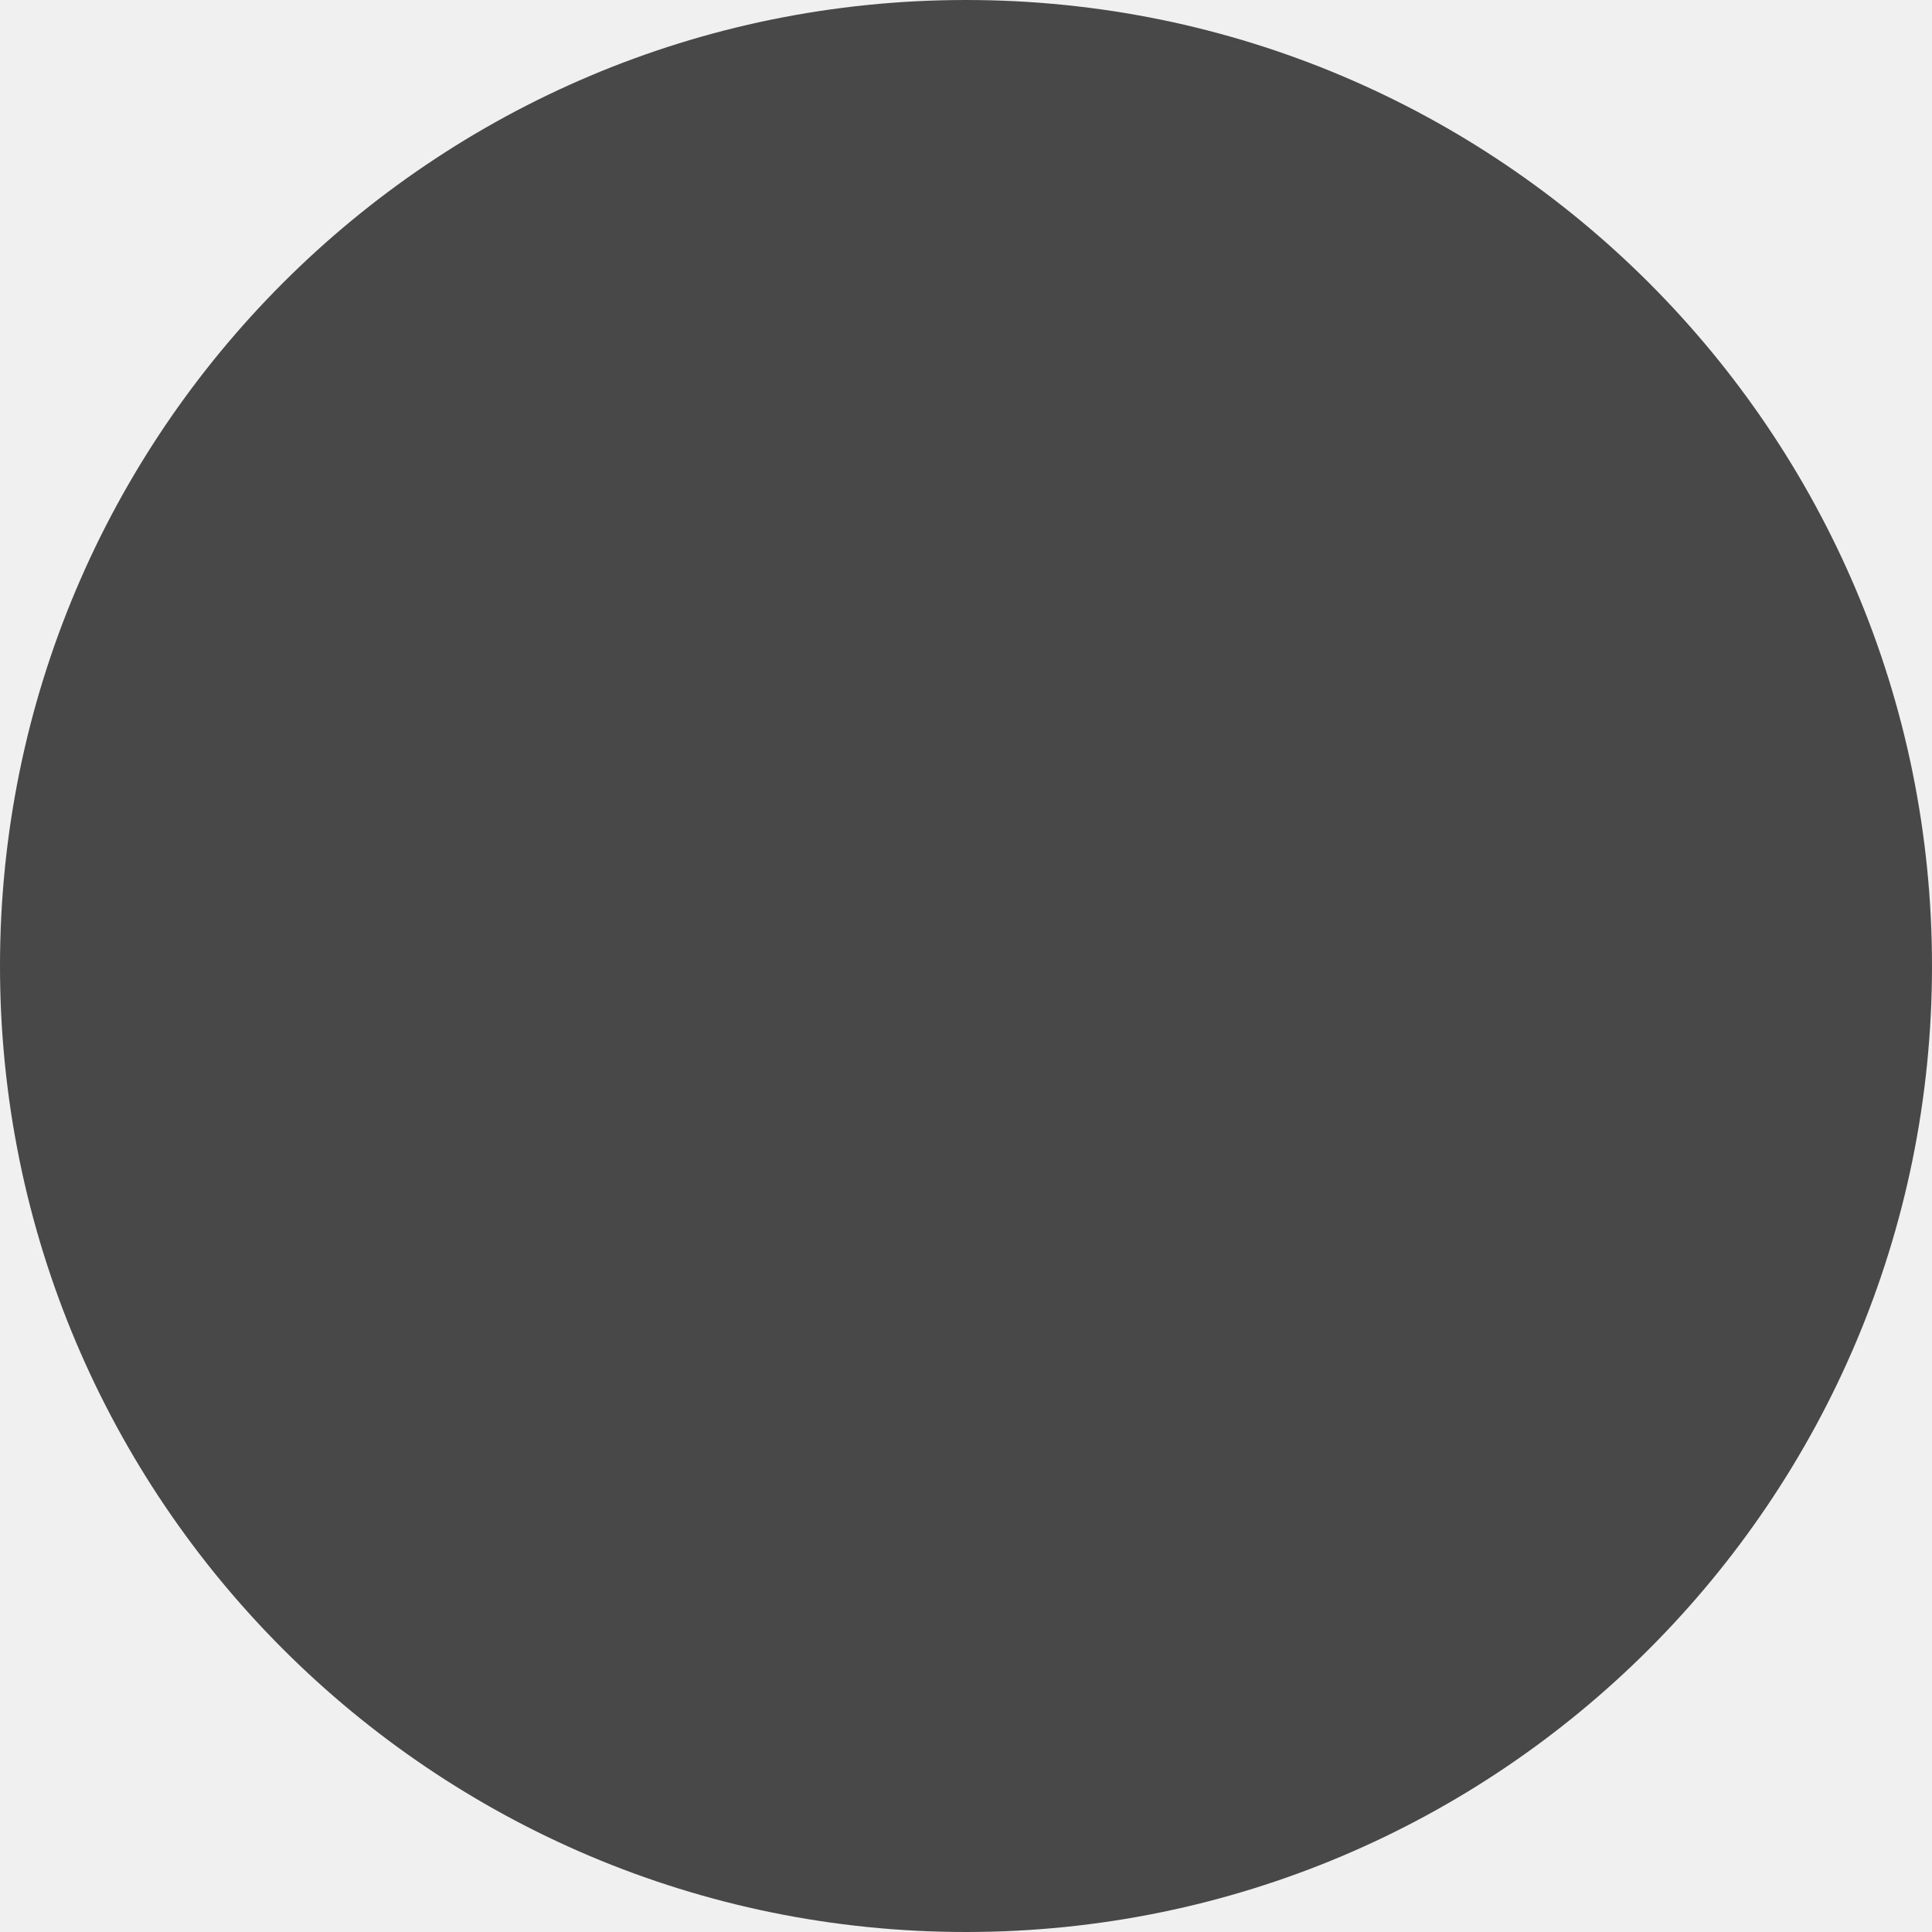
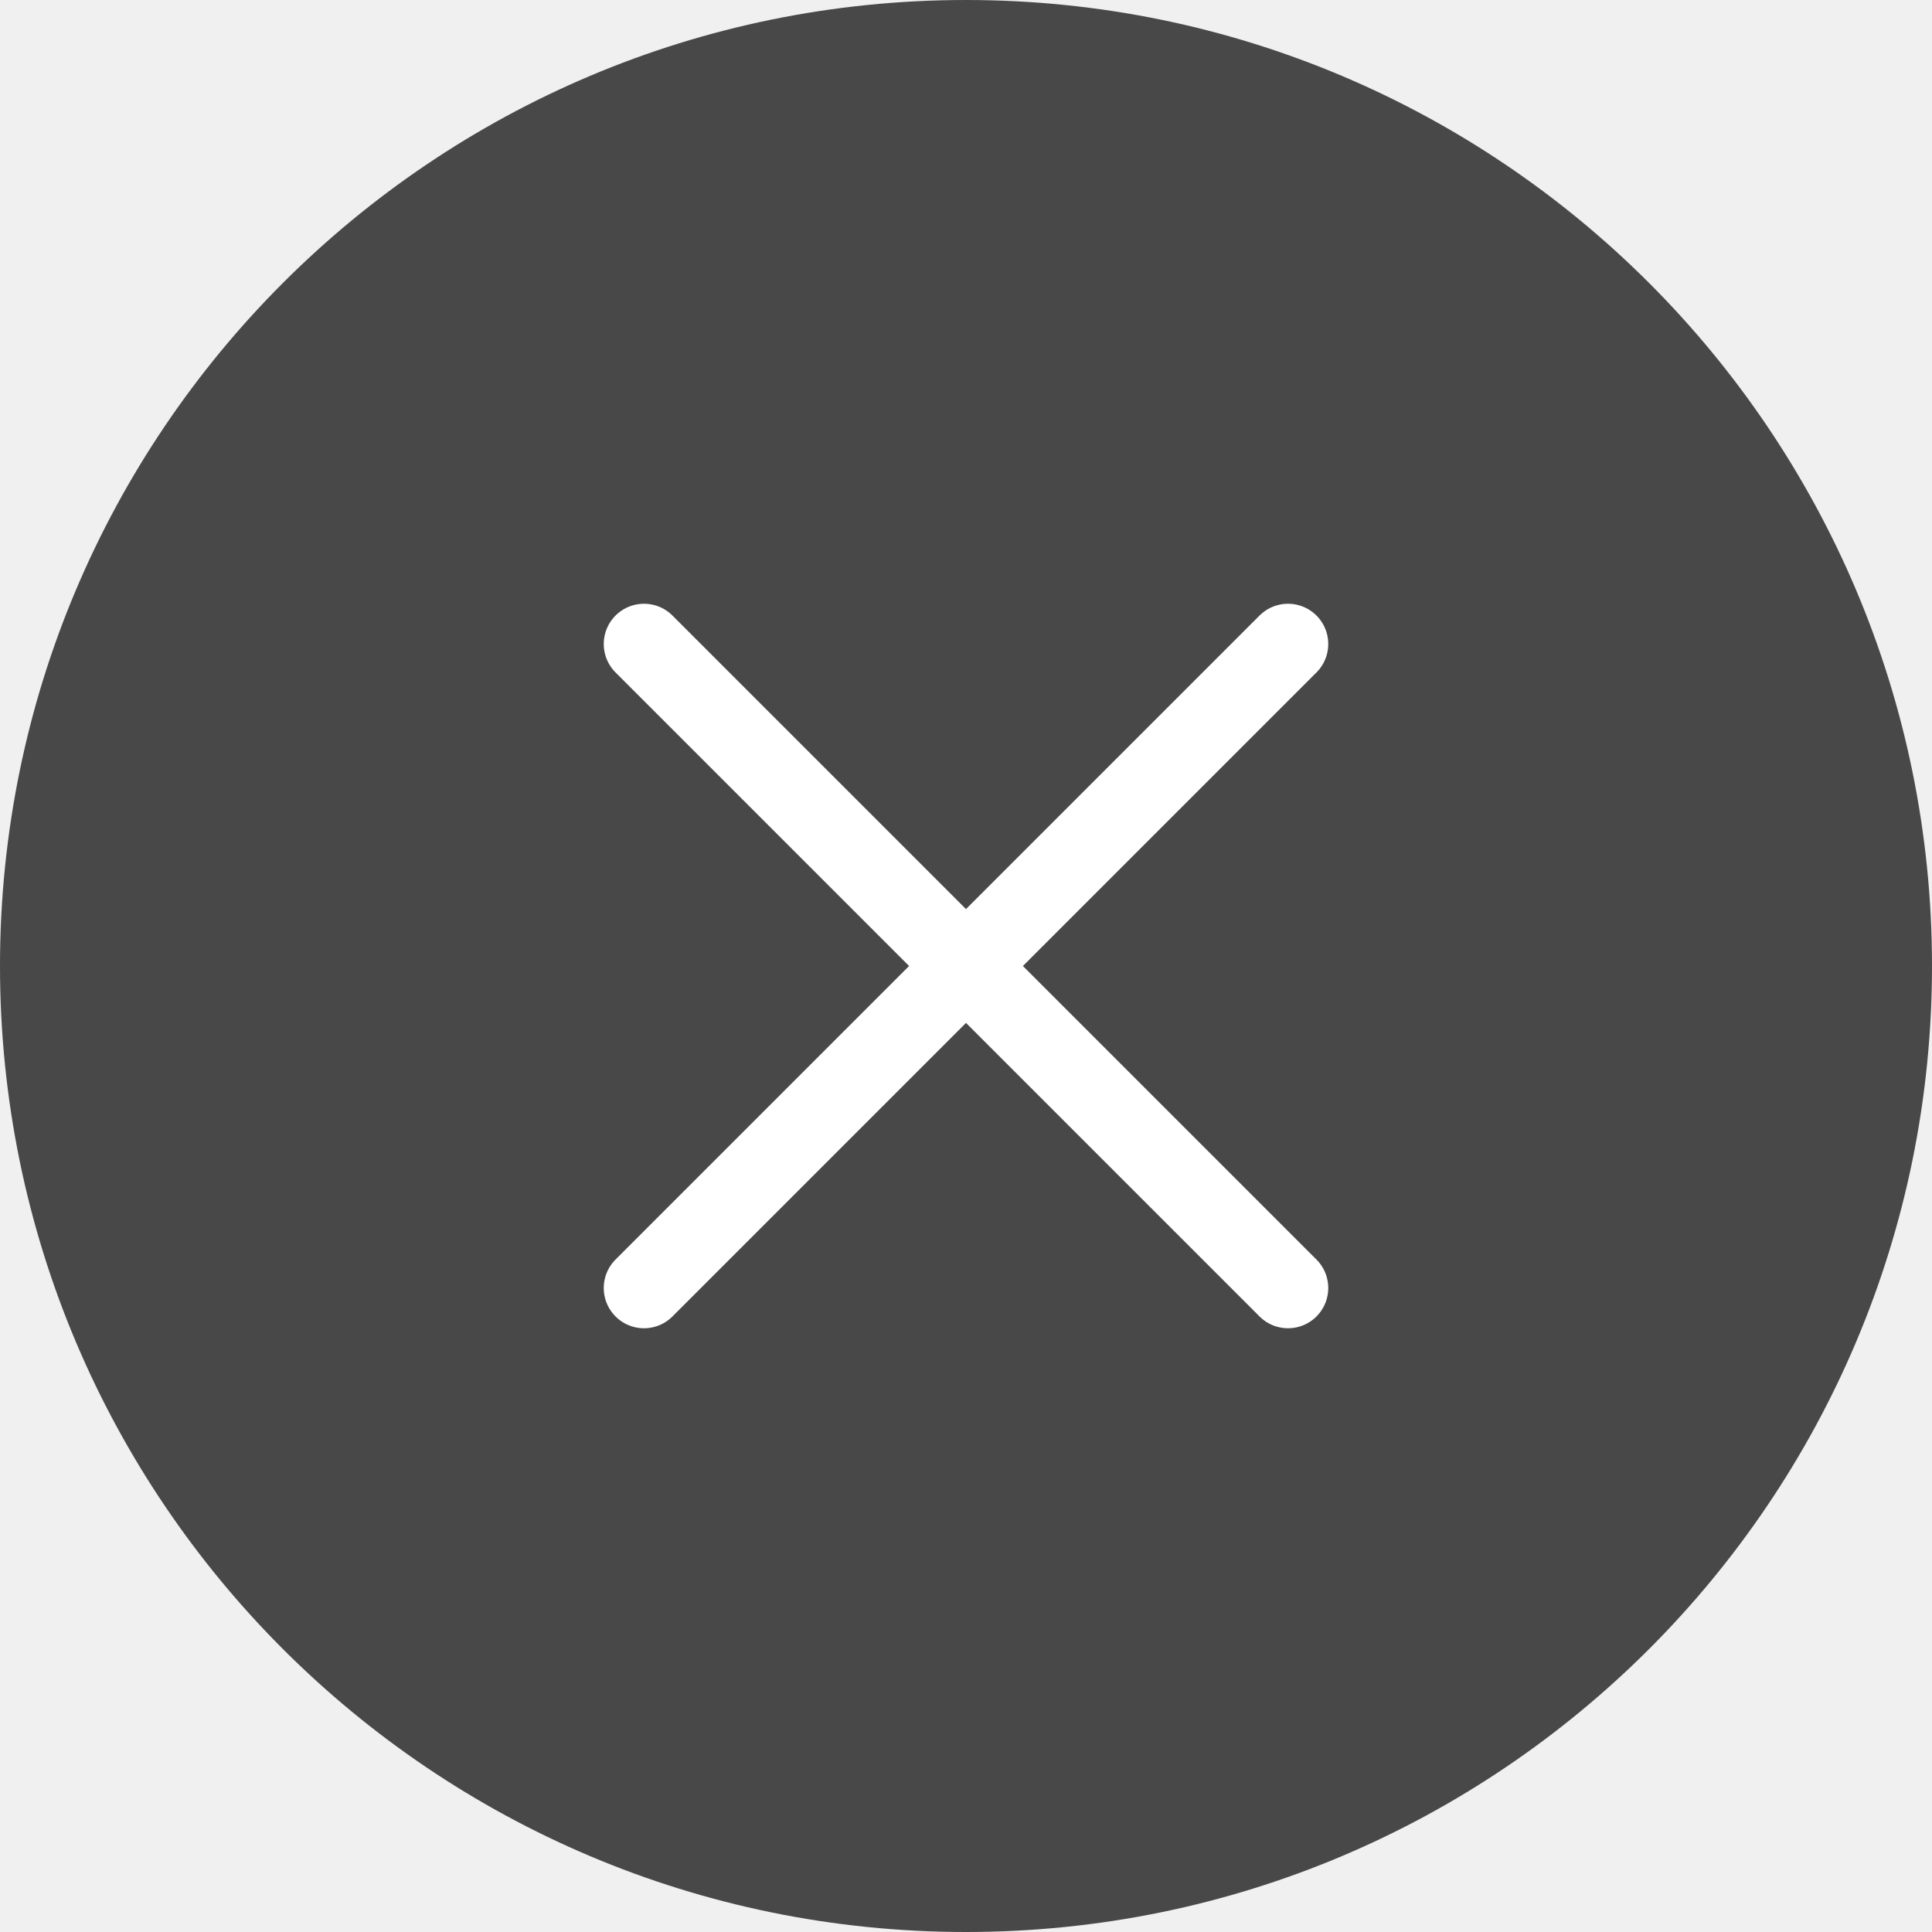
<svg xmlns="http://www.w3.org/2000/svg" width="24" height="24" viewBox="0 0 24 24" fill="none">
  <circle cx="12" cy="12" r="12" fill="#484848" />
-   <path d="M8 8L16 16M16 8L8 16" fill-rule="evenodd" clip-rule="evenodd" fill="white" />
+   <path d="M8 8L16 16M16 8L8 16" stroke="white" stroke-linecap="round" />
</svg>
